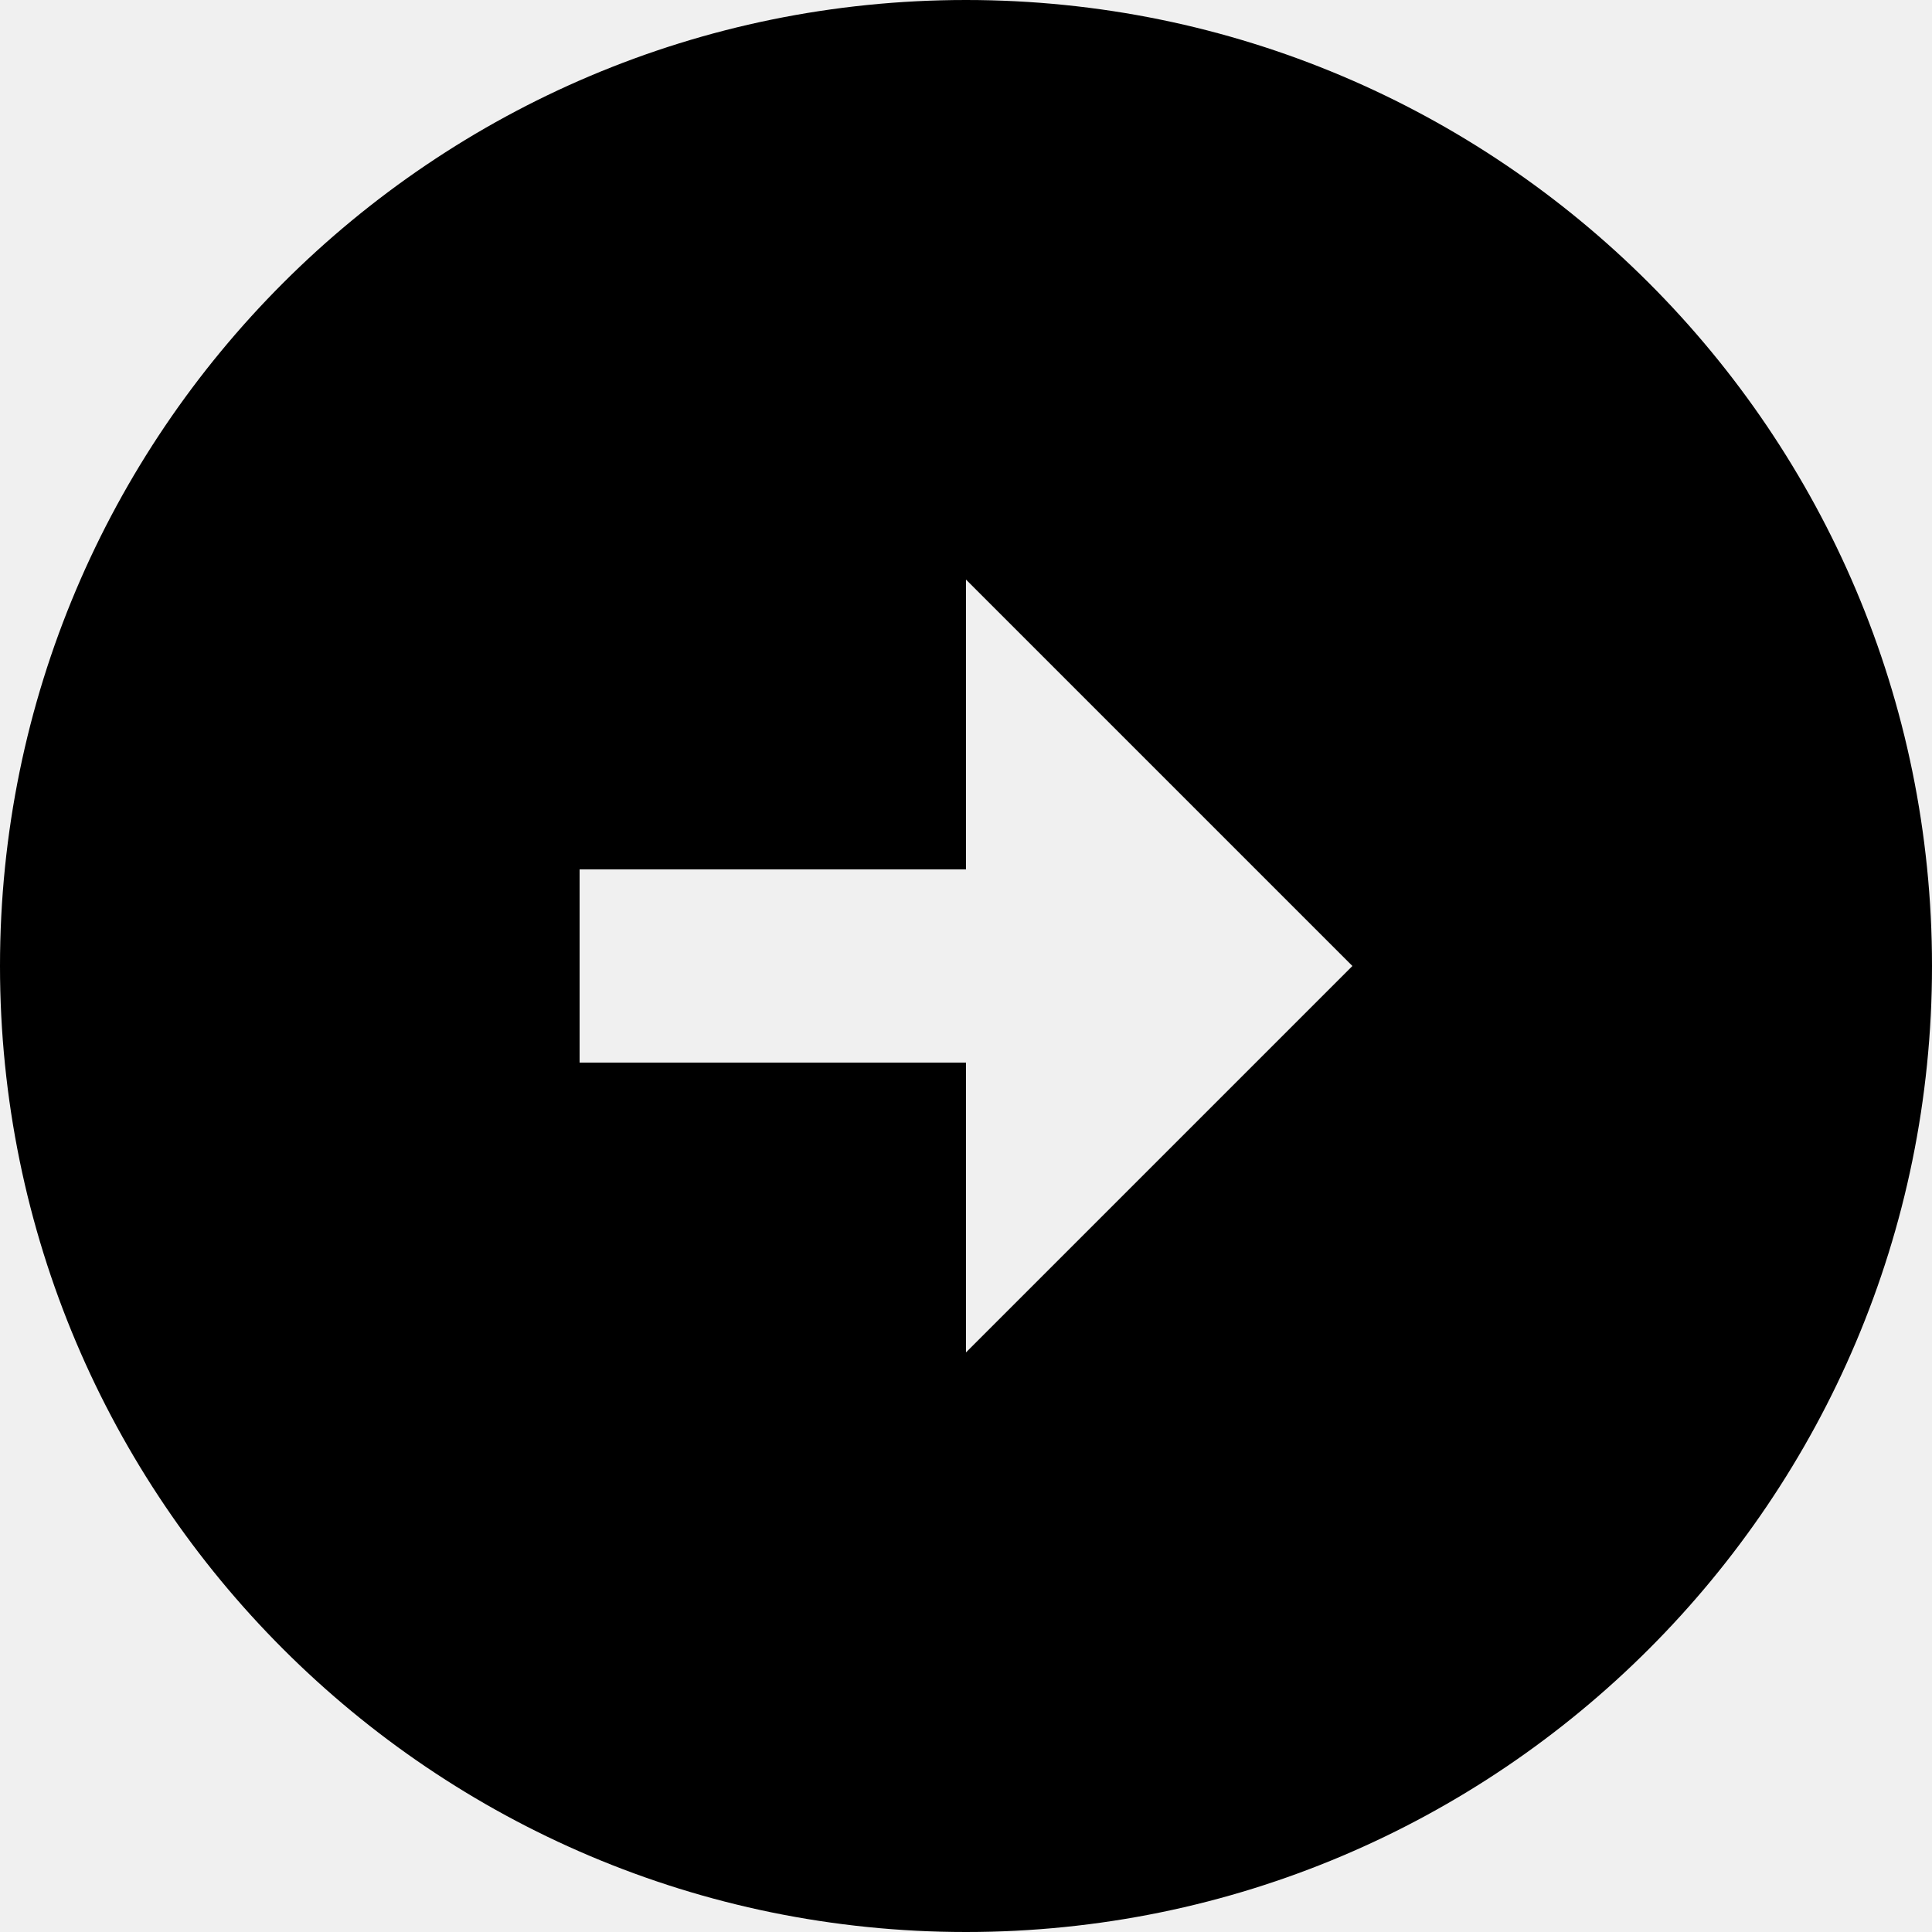
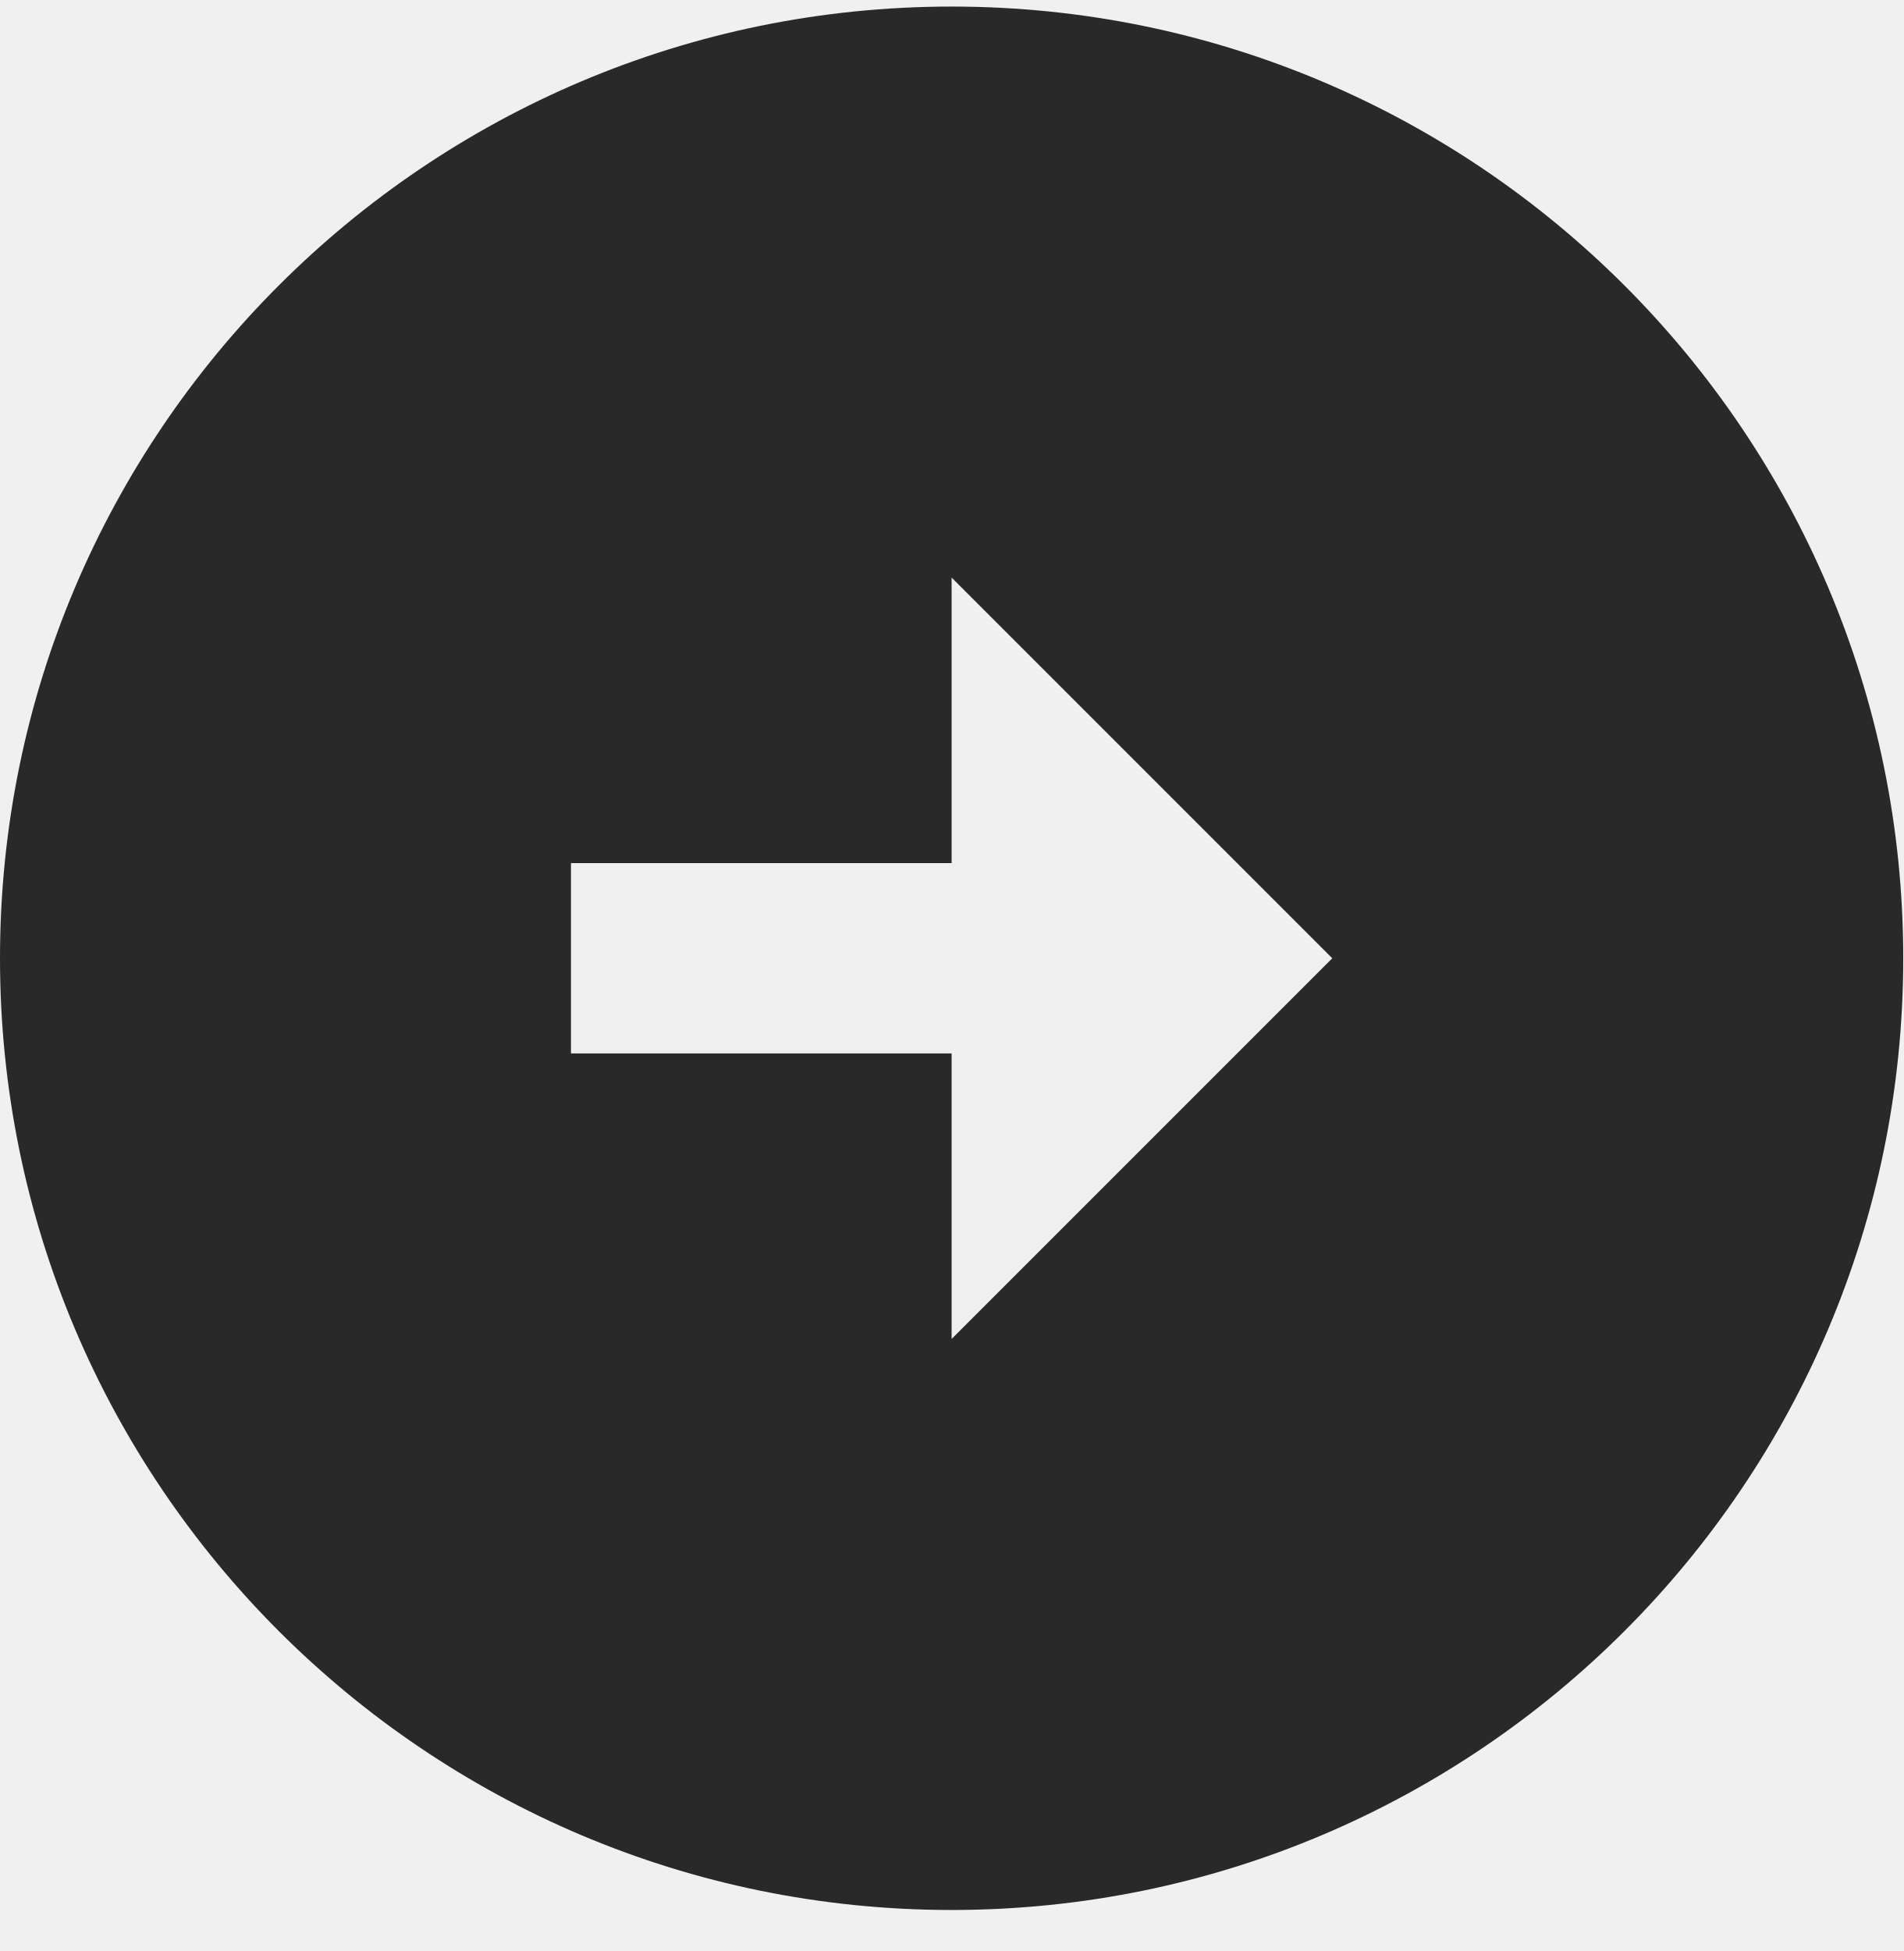
- <svg xmlns="http://www.w3.org/2000/svg" width="30" height="30" viewBox="0 0 30 30" fill="none">
-   <g clip-path="url(#clip0_61_317)">
-     <path d="M30 15C30 6.72 23.28 0 15 0C6.72 0 0 6.72 0 15C0 23.28 6.72 30 15 30C23.28 30 30 23.28 30 15ZM15 16.5H9V13.5H15V9L21 15L15 21V16.5Z" fill="black" />
-   </g>
-   <defs>
-     <clipPath id="clip0_61_317">
-       <rect width="30" height="30" fill="white" />
-     </clipPath>
-   </defs>
+ <svg xmlns="http://www.w3.org/2000/svg" width="40" height="41" viewBox="0 0 40 41" fill="none">
+   <path d="M40 20.138C40 9.098 31.04 0.138 20 0.138C8.96 0.138 0 9.098 0 20.138C0 31.178 8.96 40.138 20 40.138C31.04 40.138 40 31.178 40 20.138ZM20 22.138H12V18.138H20V12.138L28 20.138L20 28.138V22.138Z" fill="#292929" />
</svg>
